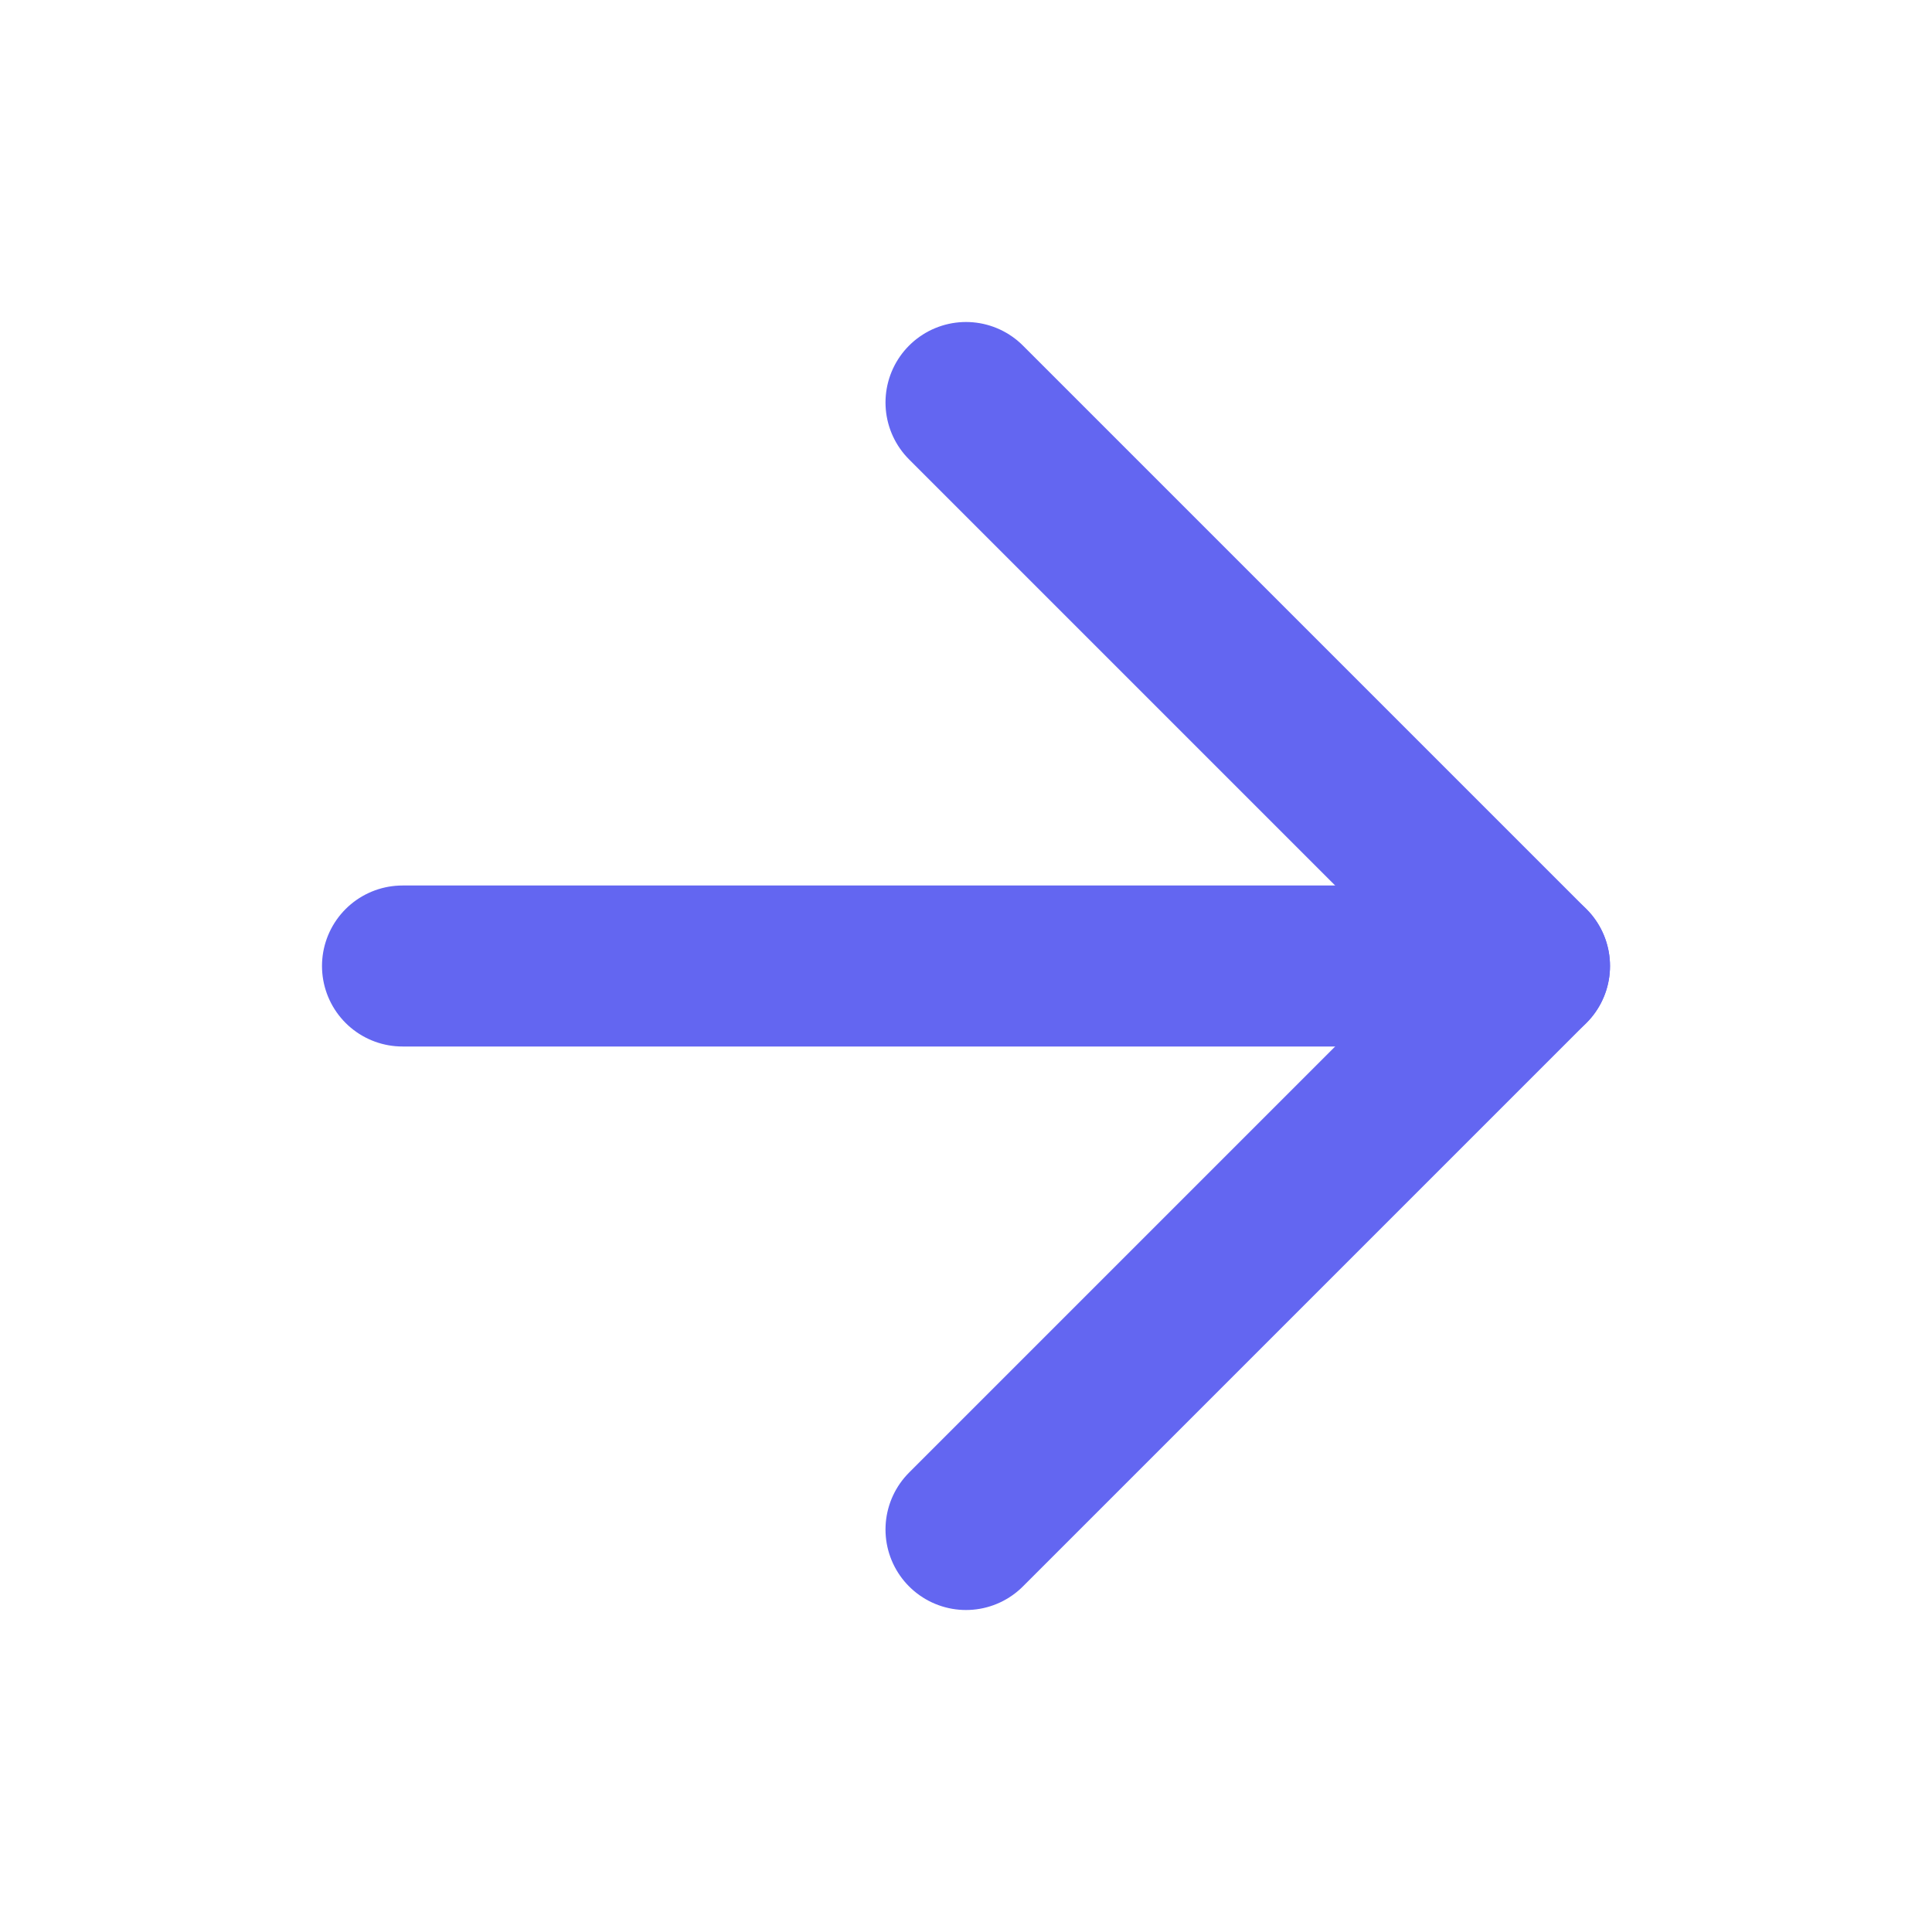
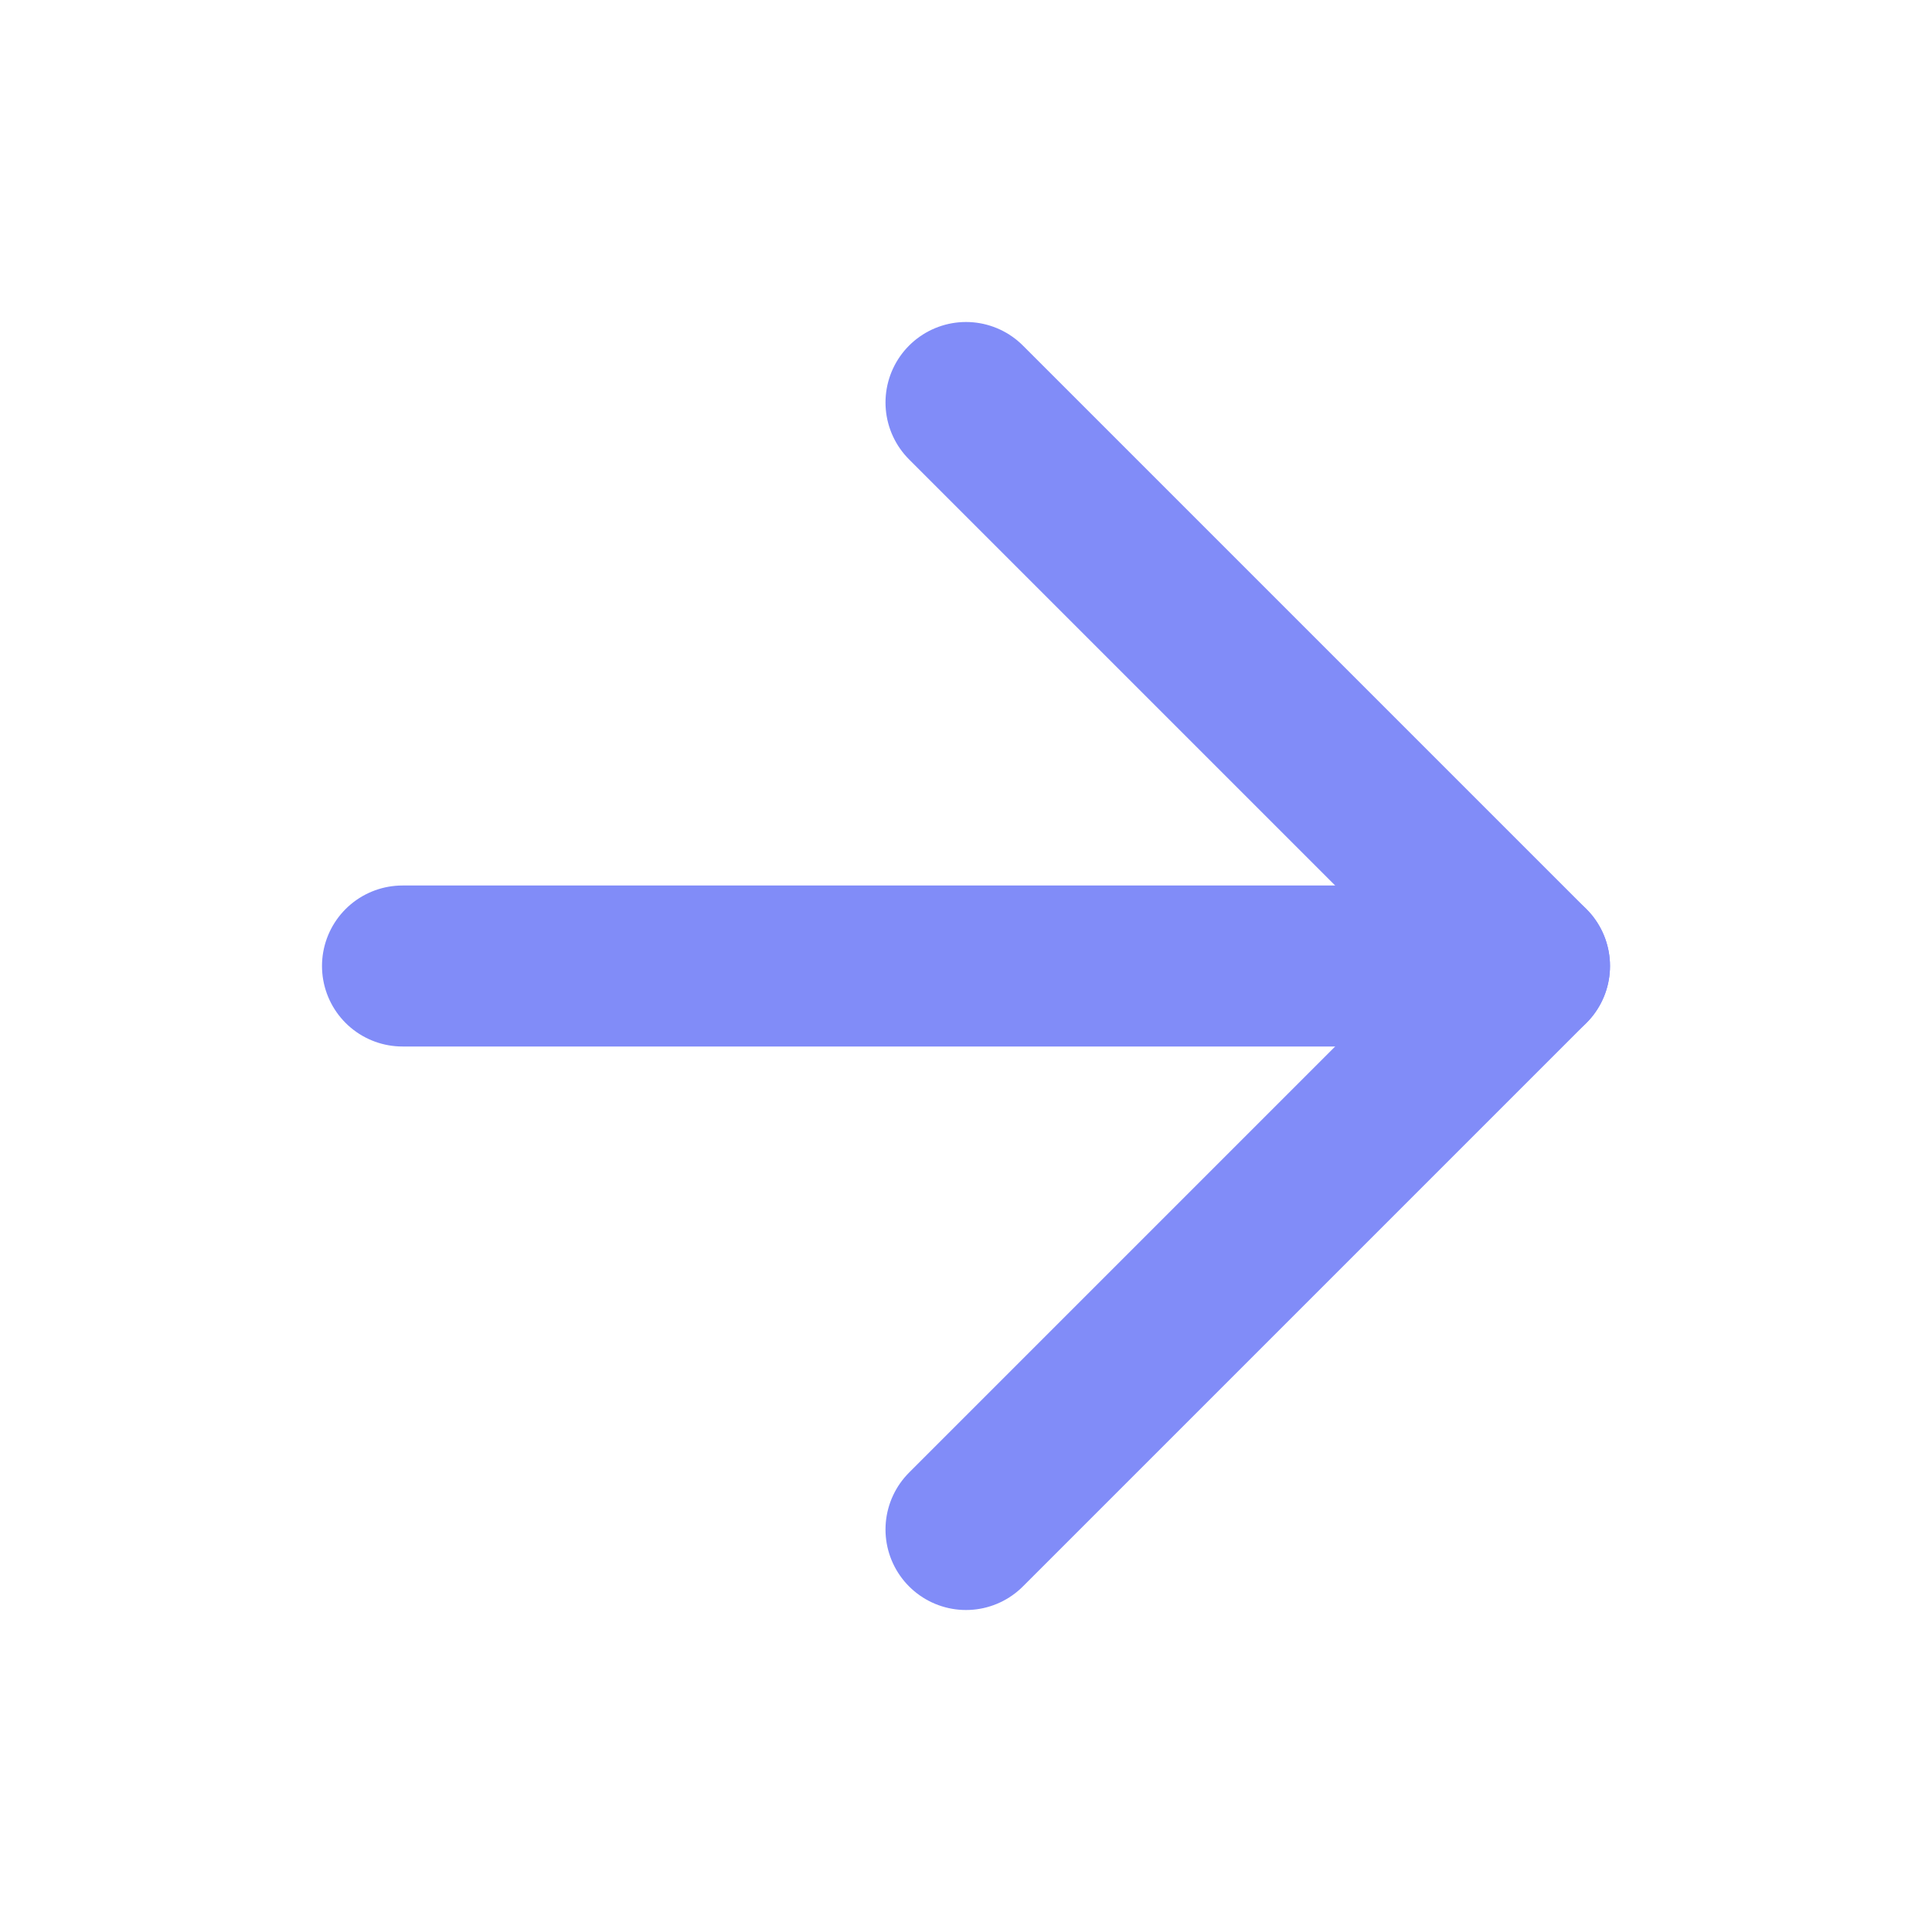
- <svg xmlns="http://www.w3.org/2000/svg" width="24" height="24" viewBox="0 0 24 24" fill="none" stroke="#6366f1" stroke-width="2" stroke-linecap="round" stroke-linejoin="round" class="lucide lucide-arrow-right">
+ <svg xmlns="http://www.w3.org/2000/svg" width="24" height="24" viewBox="0 0 24 24" fill="none" stroke="#818cf8" stroke-width="2" stroke-linecap="round" stroke-linejoin="round" class="lucide lucide-arrow-right">
  <path d="M5 12h14" />
  <path d="m12 5 7 7-7 7" />
</svg>
